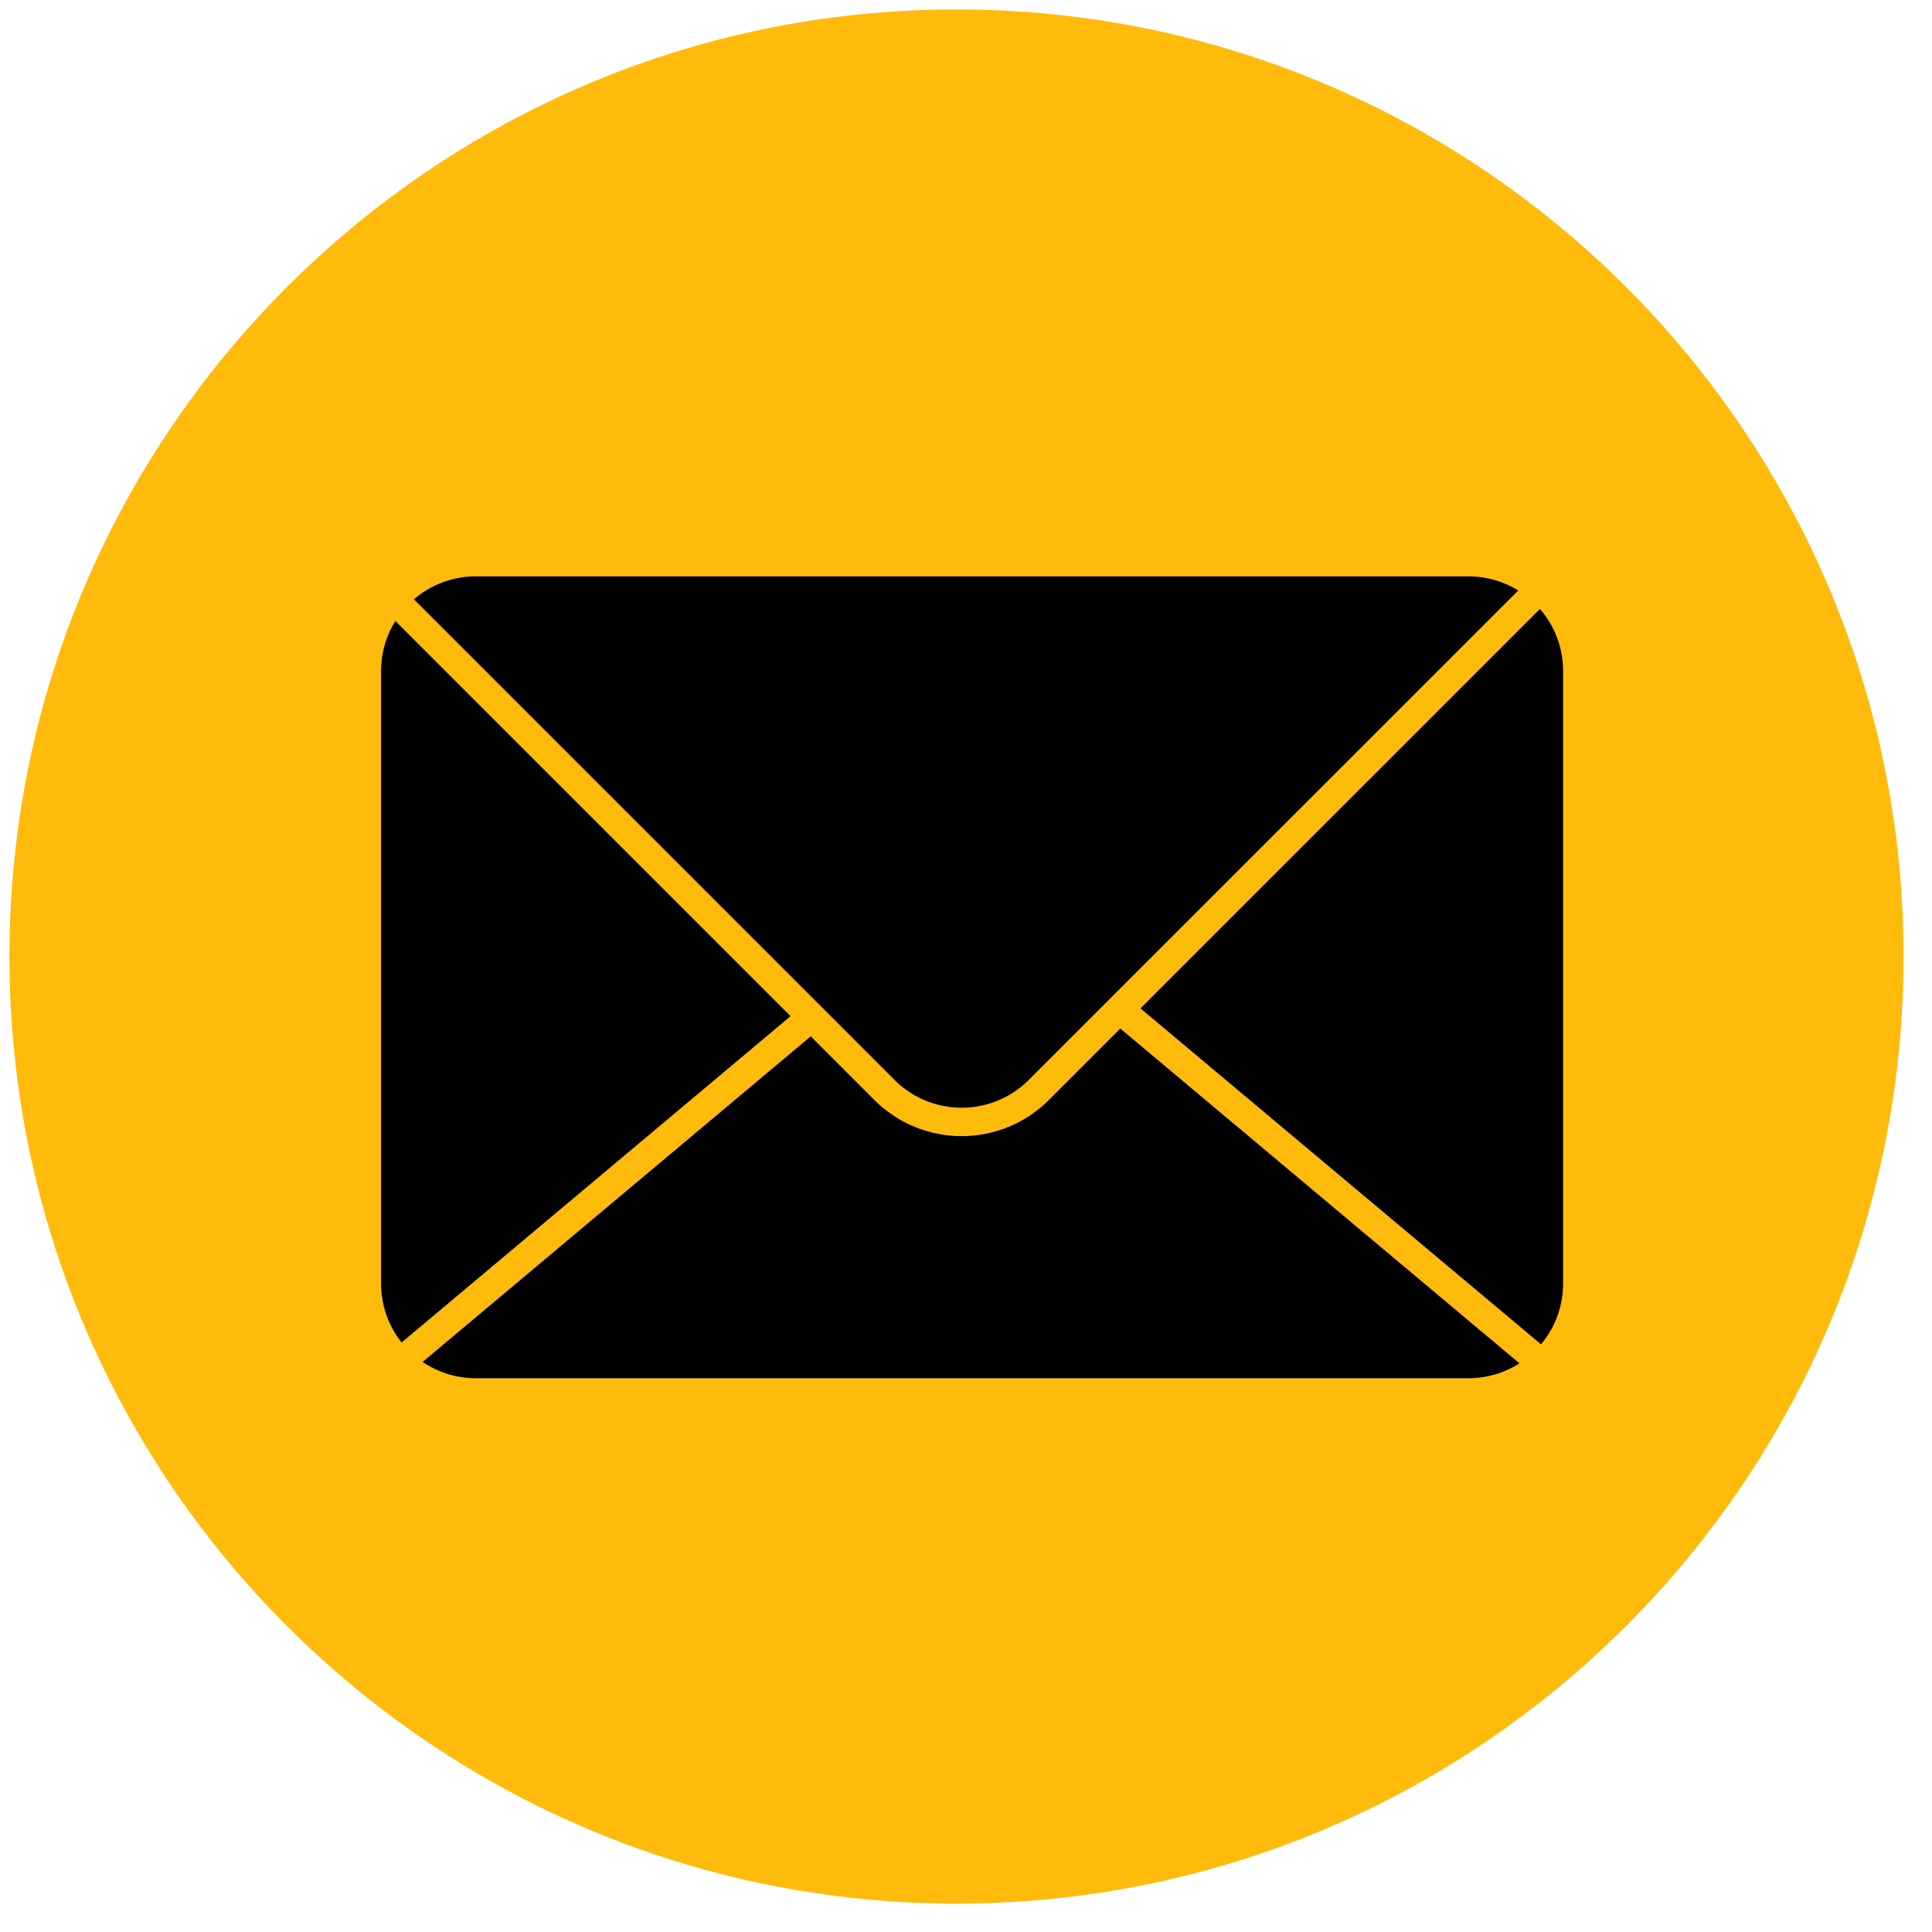
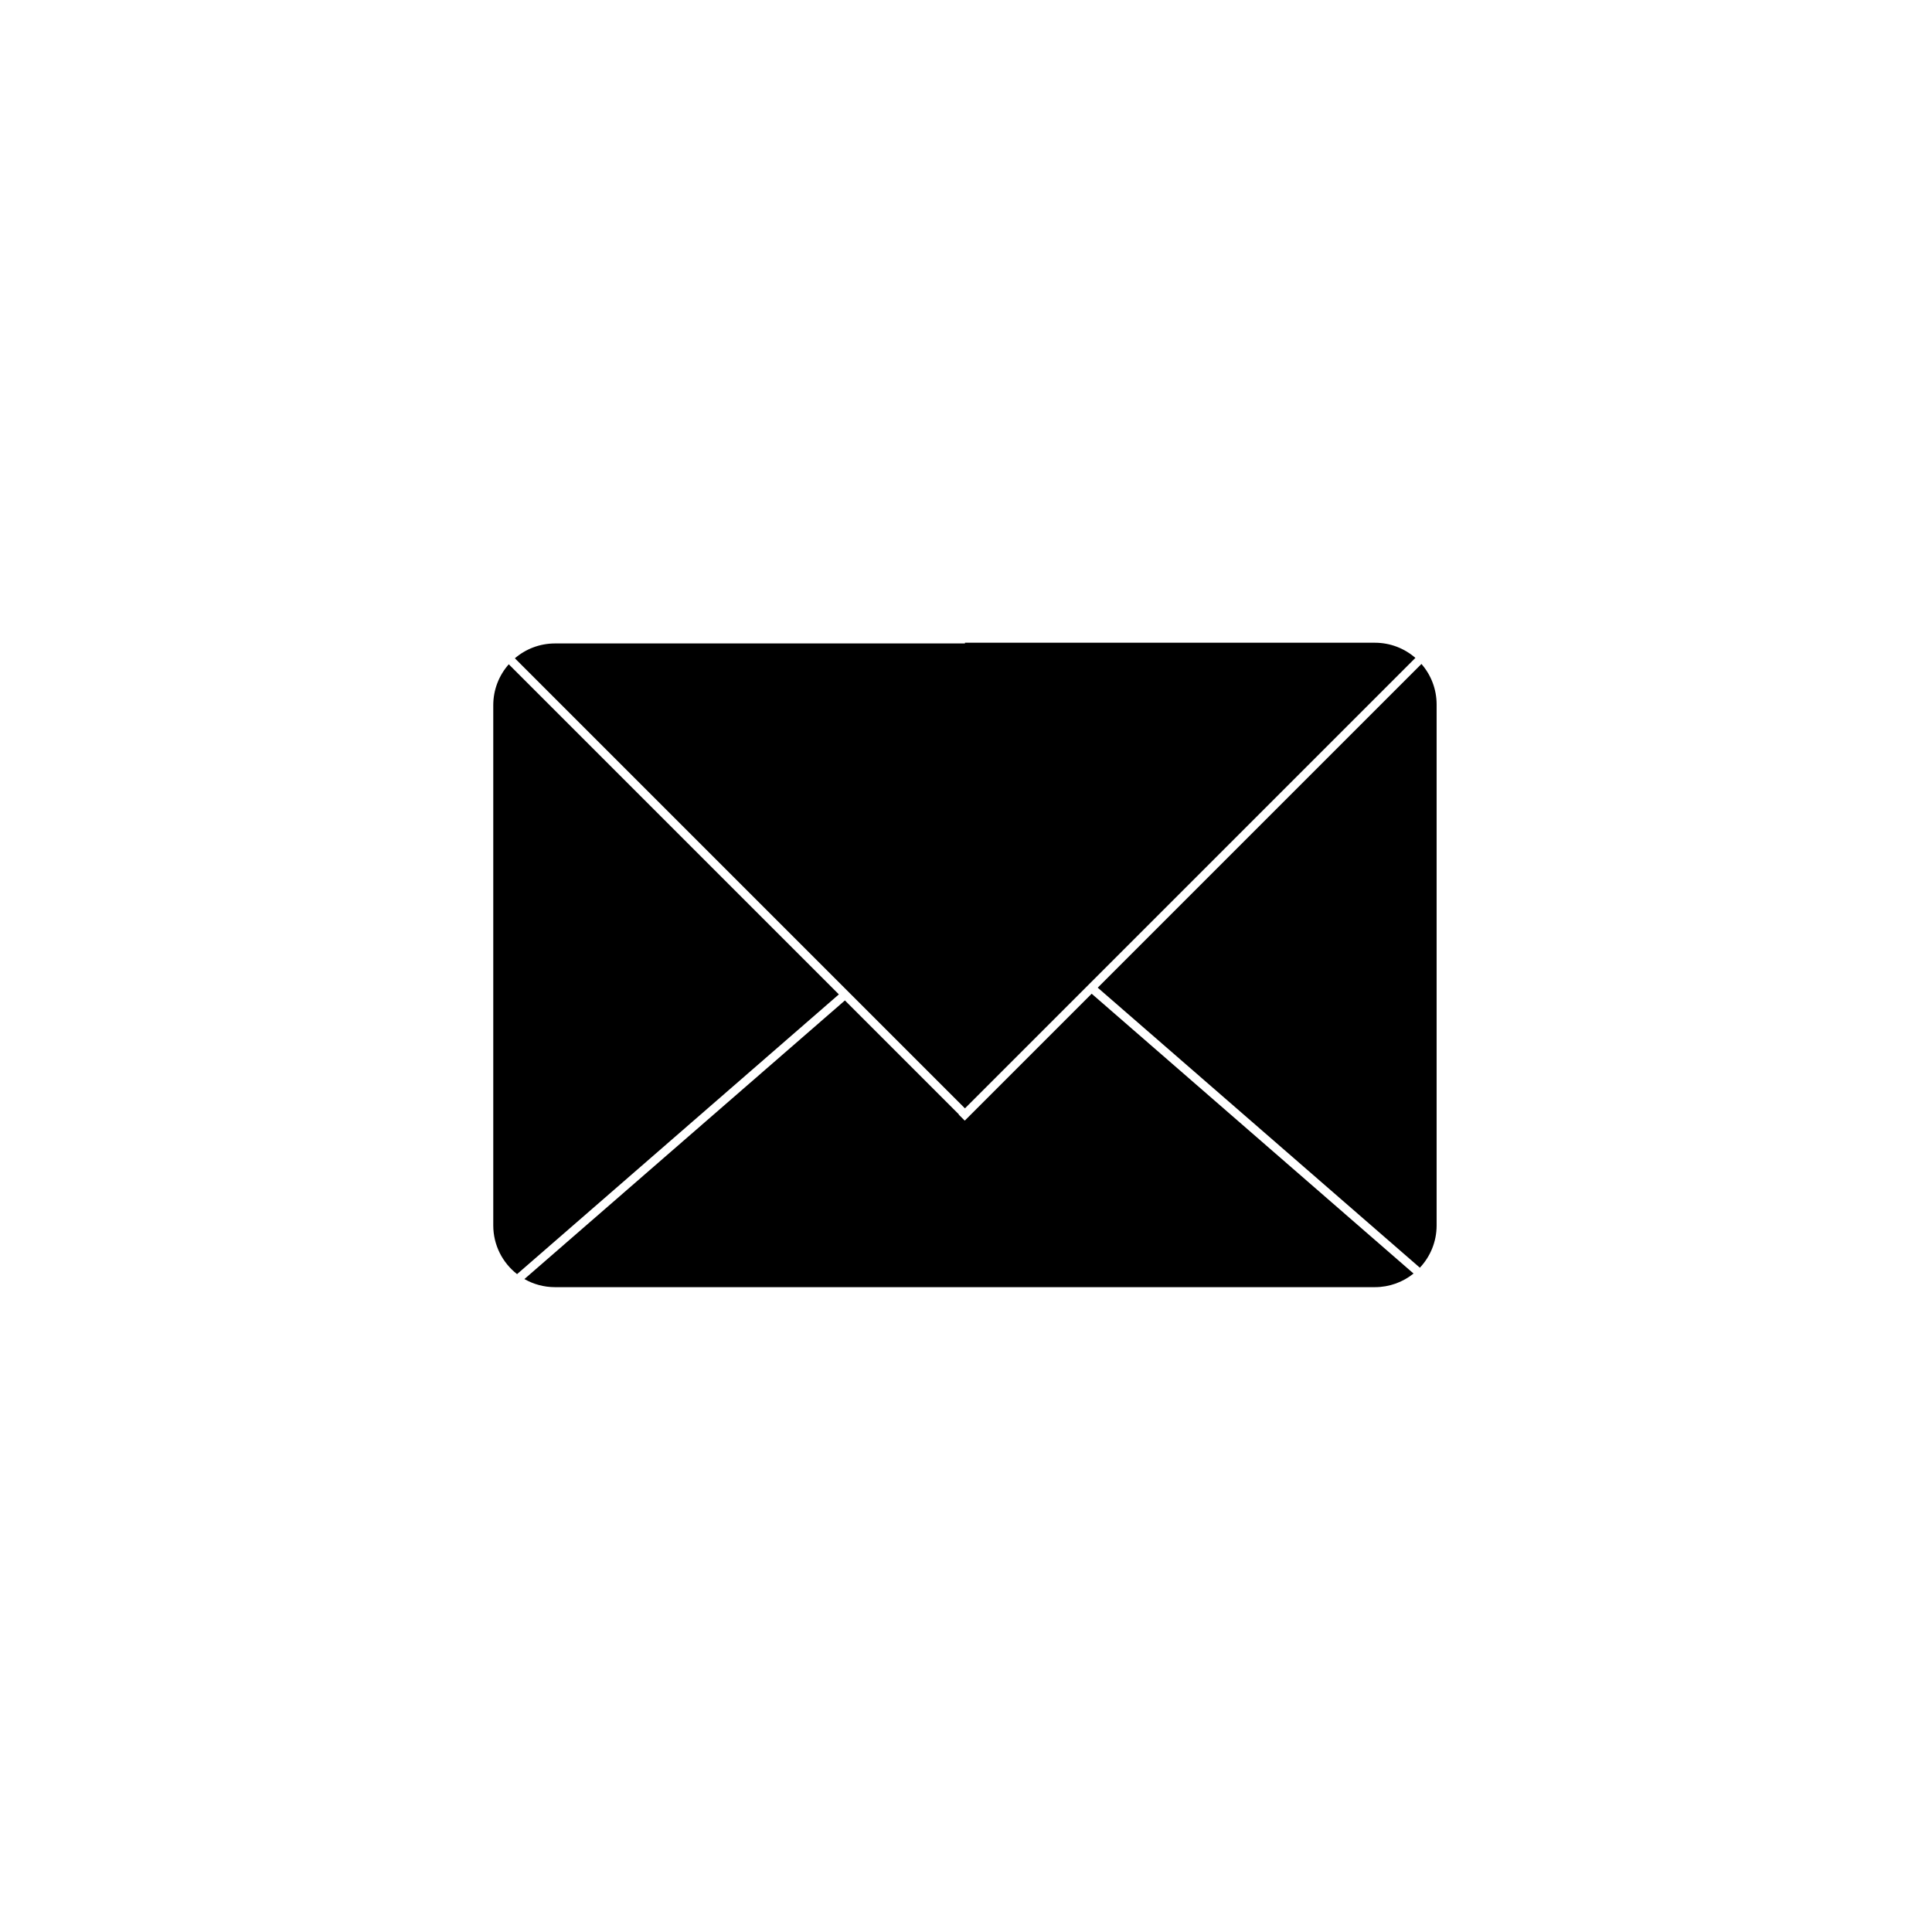
- <svg xmlns="http://www.w3.org/2000/svg" xmlns:xlink="http://www.w3.org/1999/xlink" version="1.1" preserveAspectRatio="xMidYMid meet" viewBox="210.422 52.212 204 204" width="200" height="200">
+ <svg xmlns="http://www.w3.org/2000/svg" version="1.1" width="512" height="512" viewBox="0 0 512 512" xml:space="preserve">
  <defs>
-     <path d="M211.42 153.21C211.42 98.02 256.23 53.21 311.42 53.21C366.61 53.21 411.42 98.02 411.42 153.21C411.42 208.4 366.61 253.21 311.42 253.21C256.23 253.21 211.42 208.4 211.42 153.21Z" id="a4FtgBqArd" />
-     <path d="M365.47 113.07C371 113.07 375.47 117.54 375.47 123.07C375.47 138 375.47 172.8 375.47 187.74C375.47 193.26 371 197.74 365.47 197.74C342.51 197.74 283.62 197.74 260.66 197.74C255.13 197.74 250.66 193.26 250.66 187.74C250.66 172.8 250.66 138 250.66 123.07C250.66 117.54 255.13 113.07 260.66 113.07C283.62 113.07 342.51 113.07 365.47 113.07Z" id="o2csuLyWpR" />
-     <path d="M319.77 167.63L319.42 167.94L319.06 168.23L318.68 168.51L318.3 168.78L317.92 169.02L317.52 169.25L317.12 169.46L316.71 169.65L316.3 169.83L315.88 169.99L315.46 170.13L315.03 170.26L314.6 170.37L314.16 170.46L313.73 170.54L313.29 170.6L312.84 170.64L312.4 170.67L311.96 170.67L311.52 170.67L311.08 170.64L310.63 170.6L310.2 170.54L309.76 170.46L309.32 170.37L308.89 170.26L308.46 170.13L308.04 169.99L307.62 169.83L307.21 169.65L306.8 169.46L306.4 169.25L306 169.02L305.62 168.77L305.24 168.51L304.87 168.23L304.5 167.94L304.15 167.63L303.81 167.3L246.74 110.23L246.41 109.88L246.1 109.53L245.8 109.17L245.53 108.8L245.26 108.42L245.02 108.03L244.79 107.63L244.58 107.23L244.39 106.83L244.21 106.41L244.05 105.99L243.9 105.57L243.78 105.14L243.75 105.04L382.38 105.04L320.11 167.3L319.77 167.63Z" id="b5cvt3xl9" />
-     <path d="M295.91 159.78L250.66 197.74" id="cpZlJ9ZLZ" />
-     <path d="M327.81 158.1L373.07 196.06" id="a6r0vsWxIA" />
-   </defs>
-   <g>
-     <g>
-       <use xlink:href="#a4FtgBqArd" opacity="1" fill="#ffbb0b" fill-opacity="1" />
-     </g>
-     <g>
-       <use xlink:href="#o2csuLyWpR" opacity="1" fill="#000000" fill-opacity="1" />
-     </g>
-     <g>
-       <g>
-         <use xlink:href="#b5cvt3xl9" opacity="1" fill-opacity="0" stroke="#ffbb0b" stroke-width="3" stroke-opacity="1" />
-       </g>
-     </g>
-     <g>
-       <g>
-         <use xlink:href="#cpZlJ9ZLZ" opacity="1" fill-opacity="0" stroke="#ffbb0b" stroke-width="3" stroke-opacity="1" />
-       </g>
-     </g>
-     <g>
-       <g>
-         <use xlink:href="#a6r0vsWxIA" opacity="1" fill-opacity="0" stroke="#ffbb0b" stroke-width="3" stroke-opacity="1" />
-       </g>
-     </g>
+ </defs>
+   <g transform="matrix(1 0 0 1 221.83 218.7)" id="pWtklgqZZ6D9kCzqVn2pc">
+     <path style="stroke: rgb(0,0,0); stroke-width: 1; stroke-dasharray: none; stroke-linecap: butt; stroke-dashoffset: 0; stroke-linejoin: miter; stroke-miterlimit: 4; fill: rgb(255,255,255); fill-opacity: 0; fill-rule: nonzero; opacity: 1;" vector-effect="non-scaling-stroke" transform=" translate(0, 0)" d="M 0 0" stroke-linecap="round" />
+   </g>
+   <g transform="matrix(1 0 0 1 255.72 255.72)" id="W4FwMeTRQ-e9vVN9NxCzf">
+     <path style="stroke: rgb(169,133,18); stroke-width: 0; stroke-dasharray: none; stroke-linecap: butt; stroke-dashoffset: 0; stroke-linejoin: miter; stroke-miterlimit: 4; fill: rgb(255,255,255); fill-rule: nonzero; opacity: 1;" vector-effect="non-scaling-stroke" transform=" translate(-256, -256)" d="M 256 0 C 397.312 0 512 114.688 512 256 C 512 397.312 397.312 512 256 512 C 114.688 512 0 397.312 0 256 C 0 114.688 114.688 0 256 0 z" stroke-linecap="round" />
+   </g>
+   <g transform="matrix(1 0 0 1 255.72 255.72)" id="LEaIV4iJeWF712AASxJcF">
+     <path style="stroke: rgb(139,17,43); stroke-width: 0; stroke-dasharray: none; stroke-linecap: butt; stroke-dashoffset: 0; stroke-linejoin: miter; stroke-miterlimit: 4; fill: rgb(0,0,0); fill-rule: nonzero; opacity: 1;" vector-effect="non-scaling-stroke" transform=" translate(-125, -85.39)" d="M 0 16.56 C 0 12.399 1.552 8.6 4.11 5.712 L 91.589 93.191 L 6.308 167.325 C 2.468 164.33 4.440892098500626e-15 159.659 4.440892098500626e-15 154.412 z M 16.37 0.19 L 125 0.19 L 125 0 L 233.63 0 C 237.743 0 241.501 1.518 244.377 4.021 L 125 123.399 L 5.725 4.124 C 8.587 1.671 12.305 0.191 16.37 0.191 z M 250 16.37 L 250 154.412 C 250 158.751 248.312 162.695 245.558 165.624 L 160.188 91.414 L 245.978 5.624 C 248.483 8.499 249.999 12.257 249.999 16.371 z M 243.886 167.171 C 241.08 169.43 237.514 170.781 233.63 170.781 L 16.369 170.781 C 13.416 170.781 10.646 170 8.255 168.632 L 93.194 94.796 L 123.397 125 L 123.346 125.051 L 124.948 126.652 L 158.583 93.017 z" stroke-linecap="round" />
  </g>
</svg>
